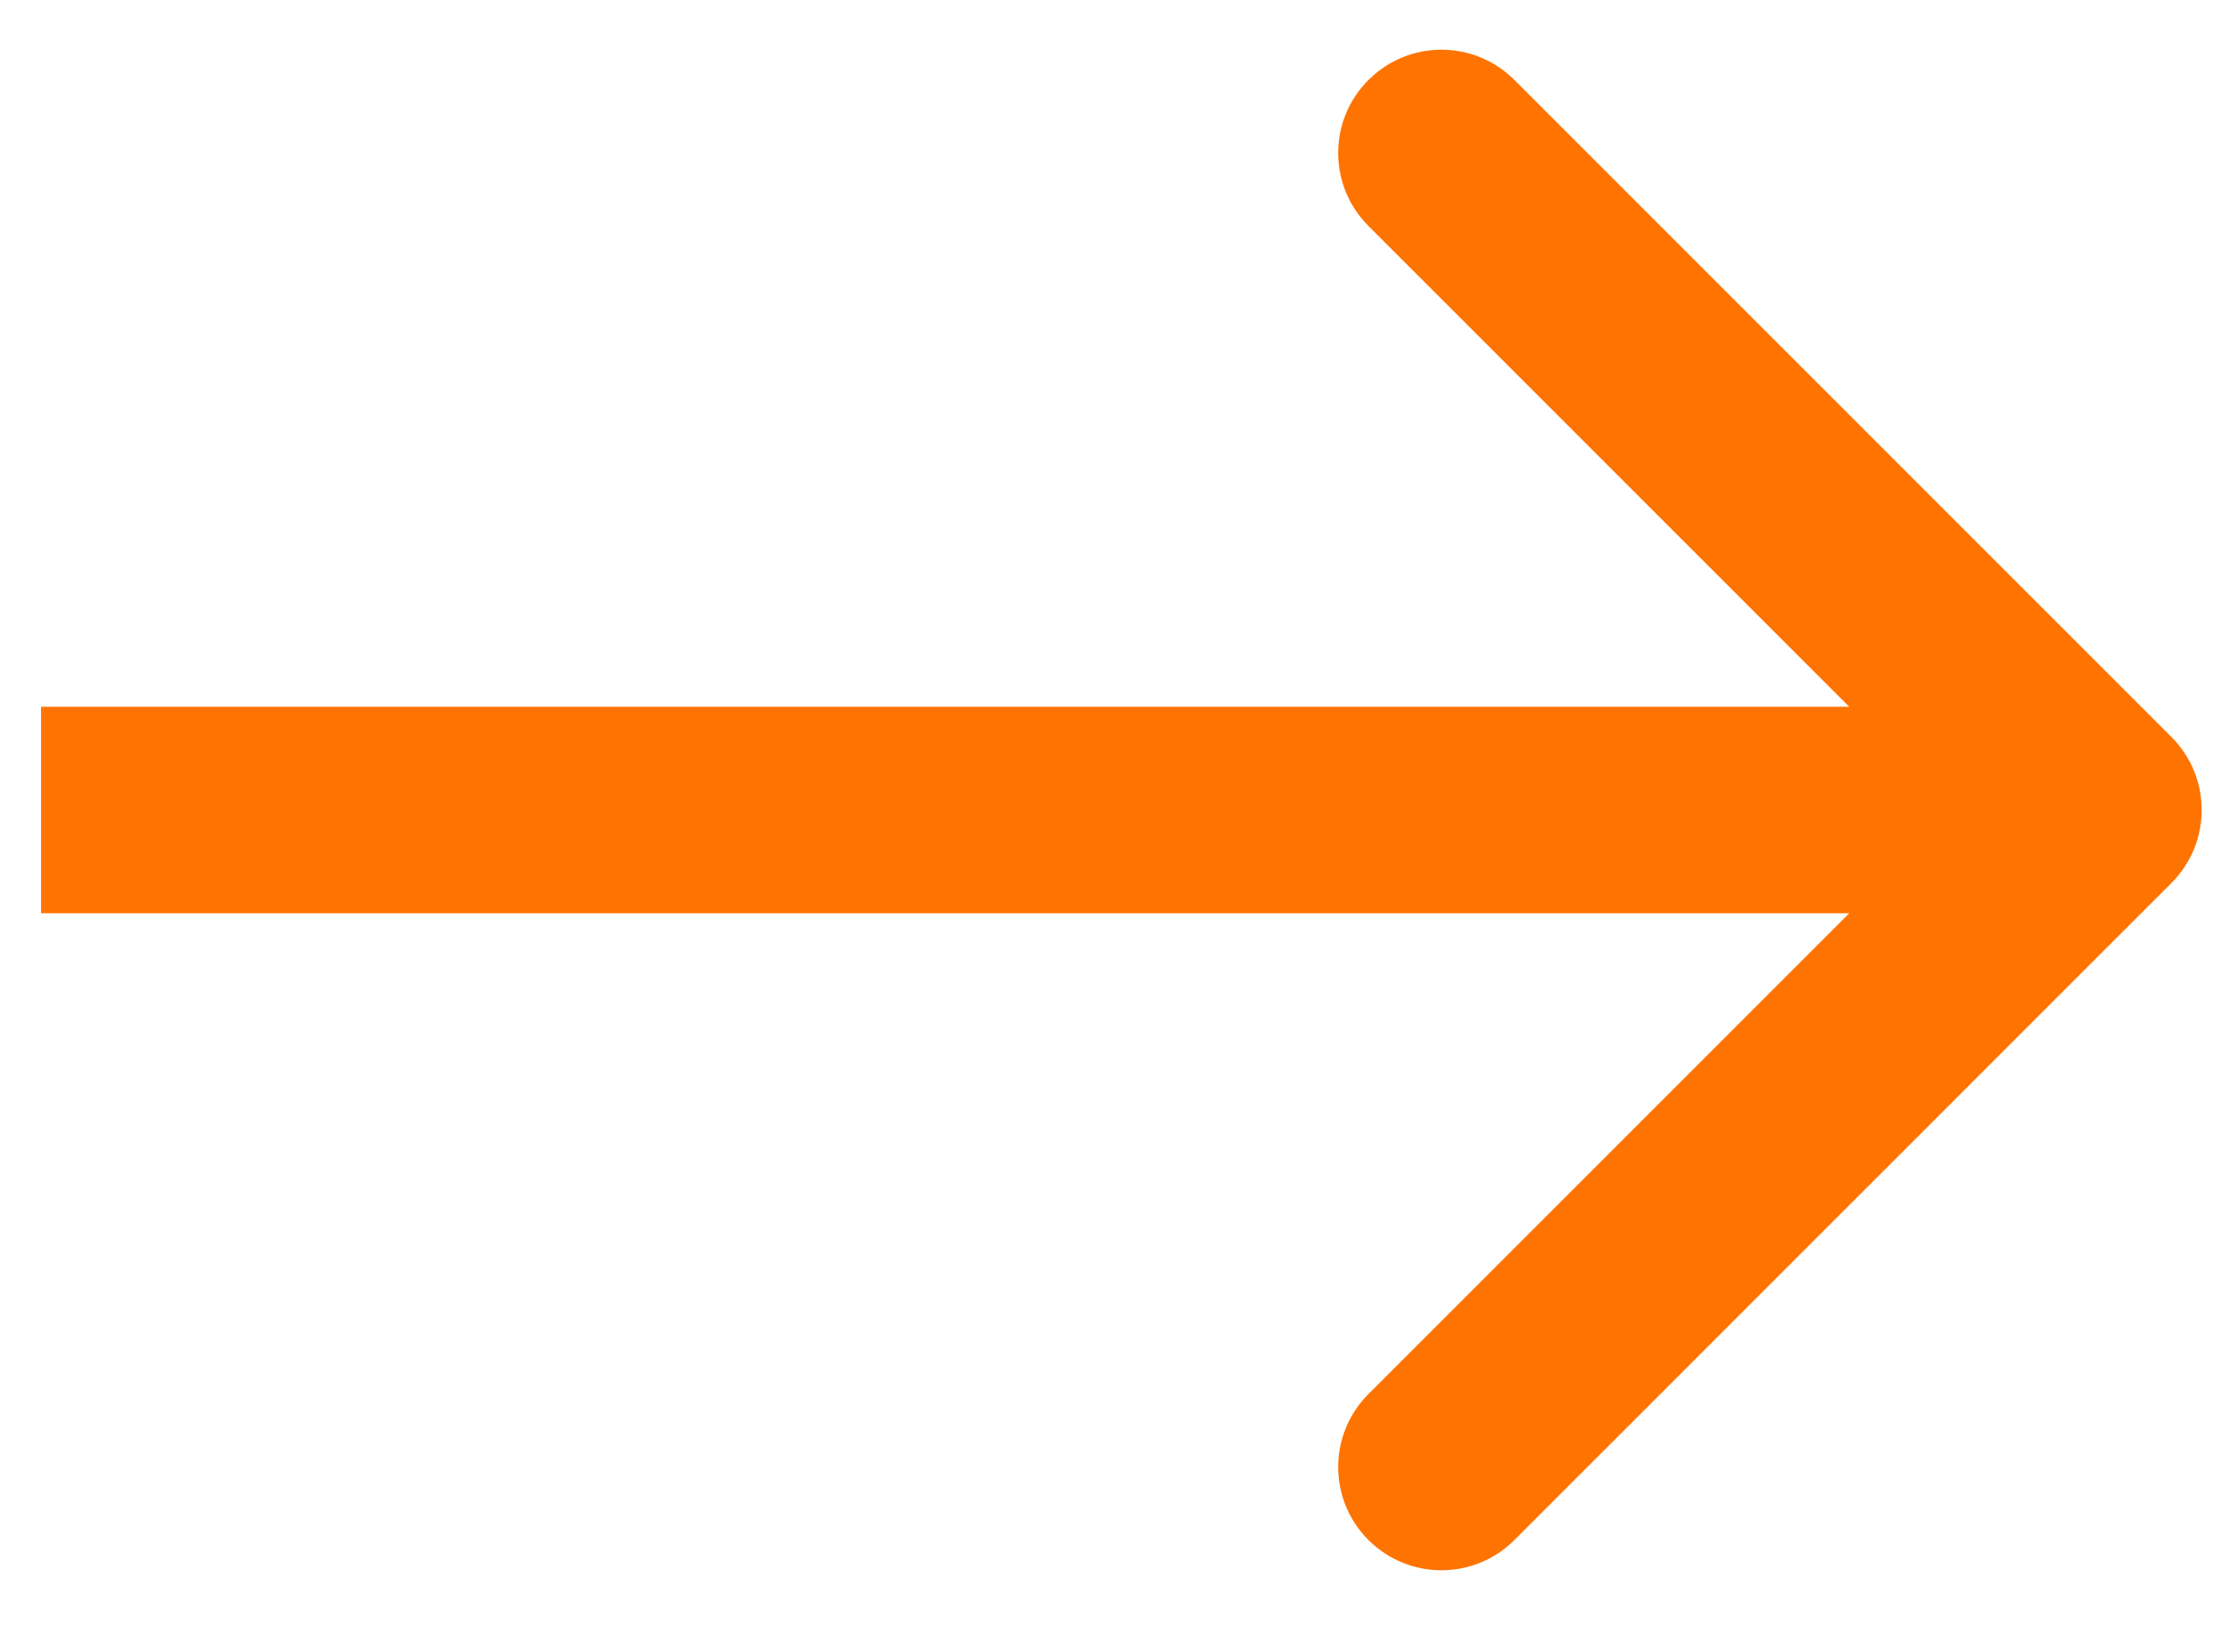
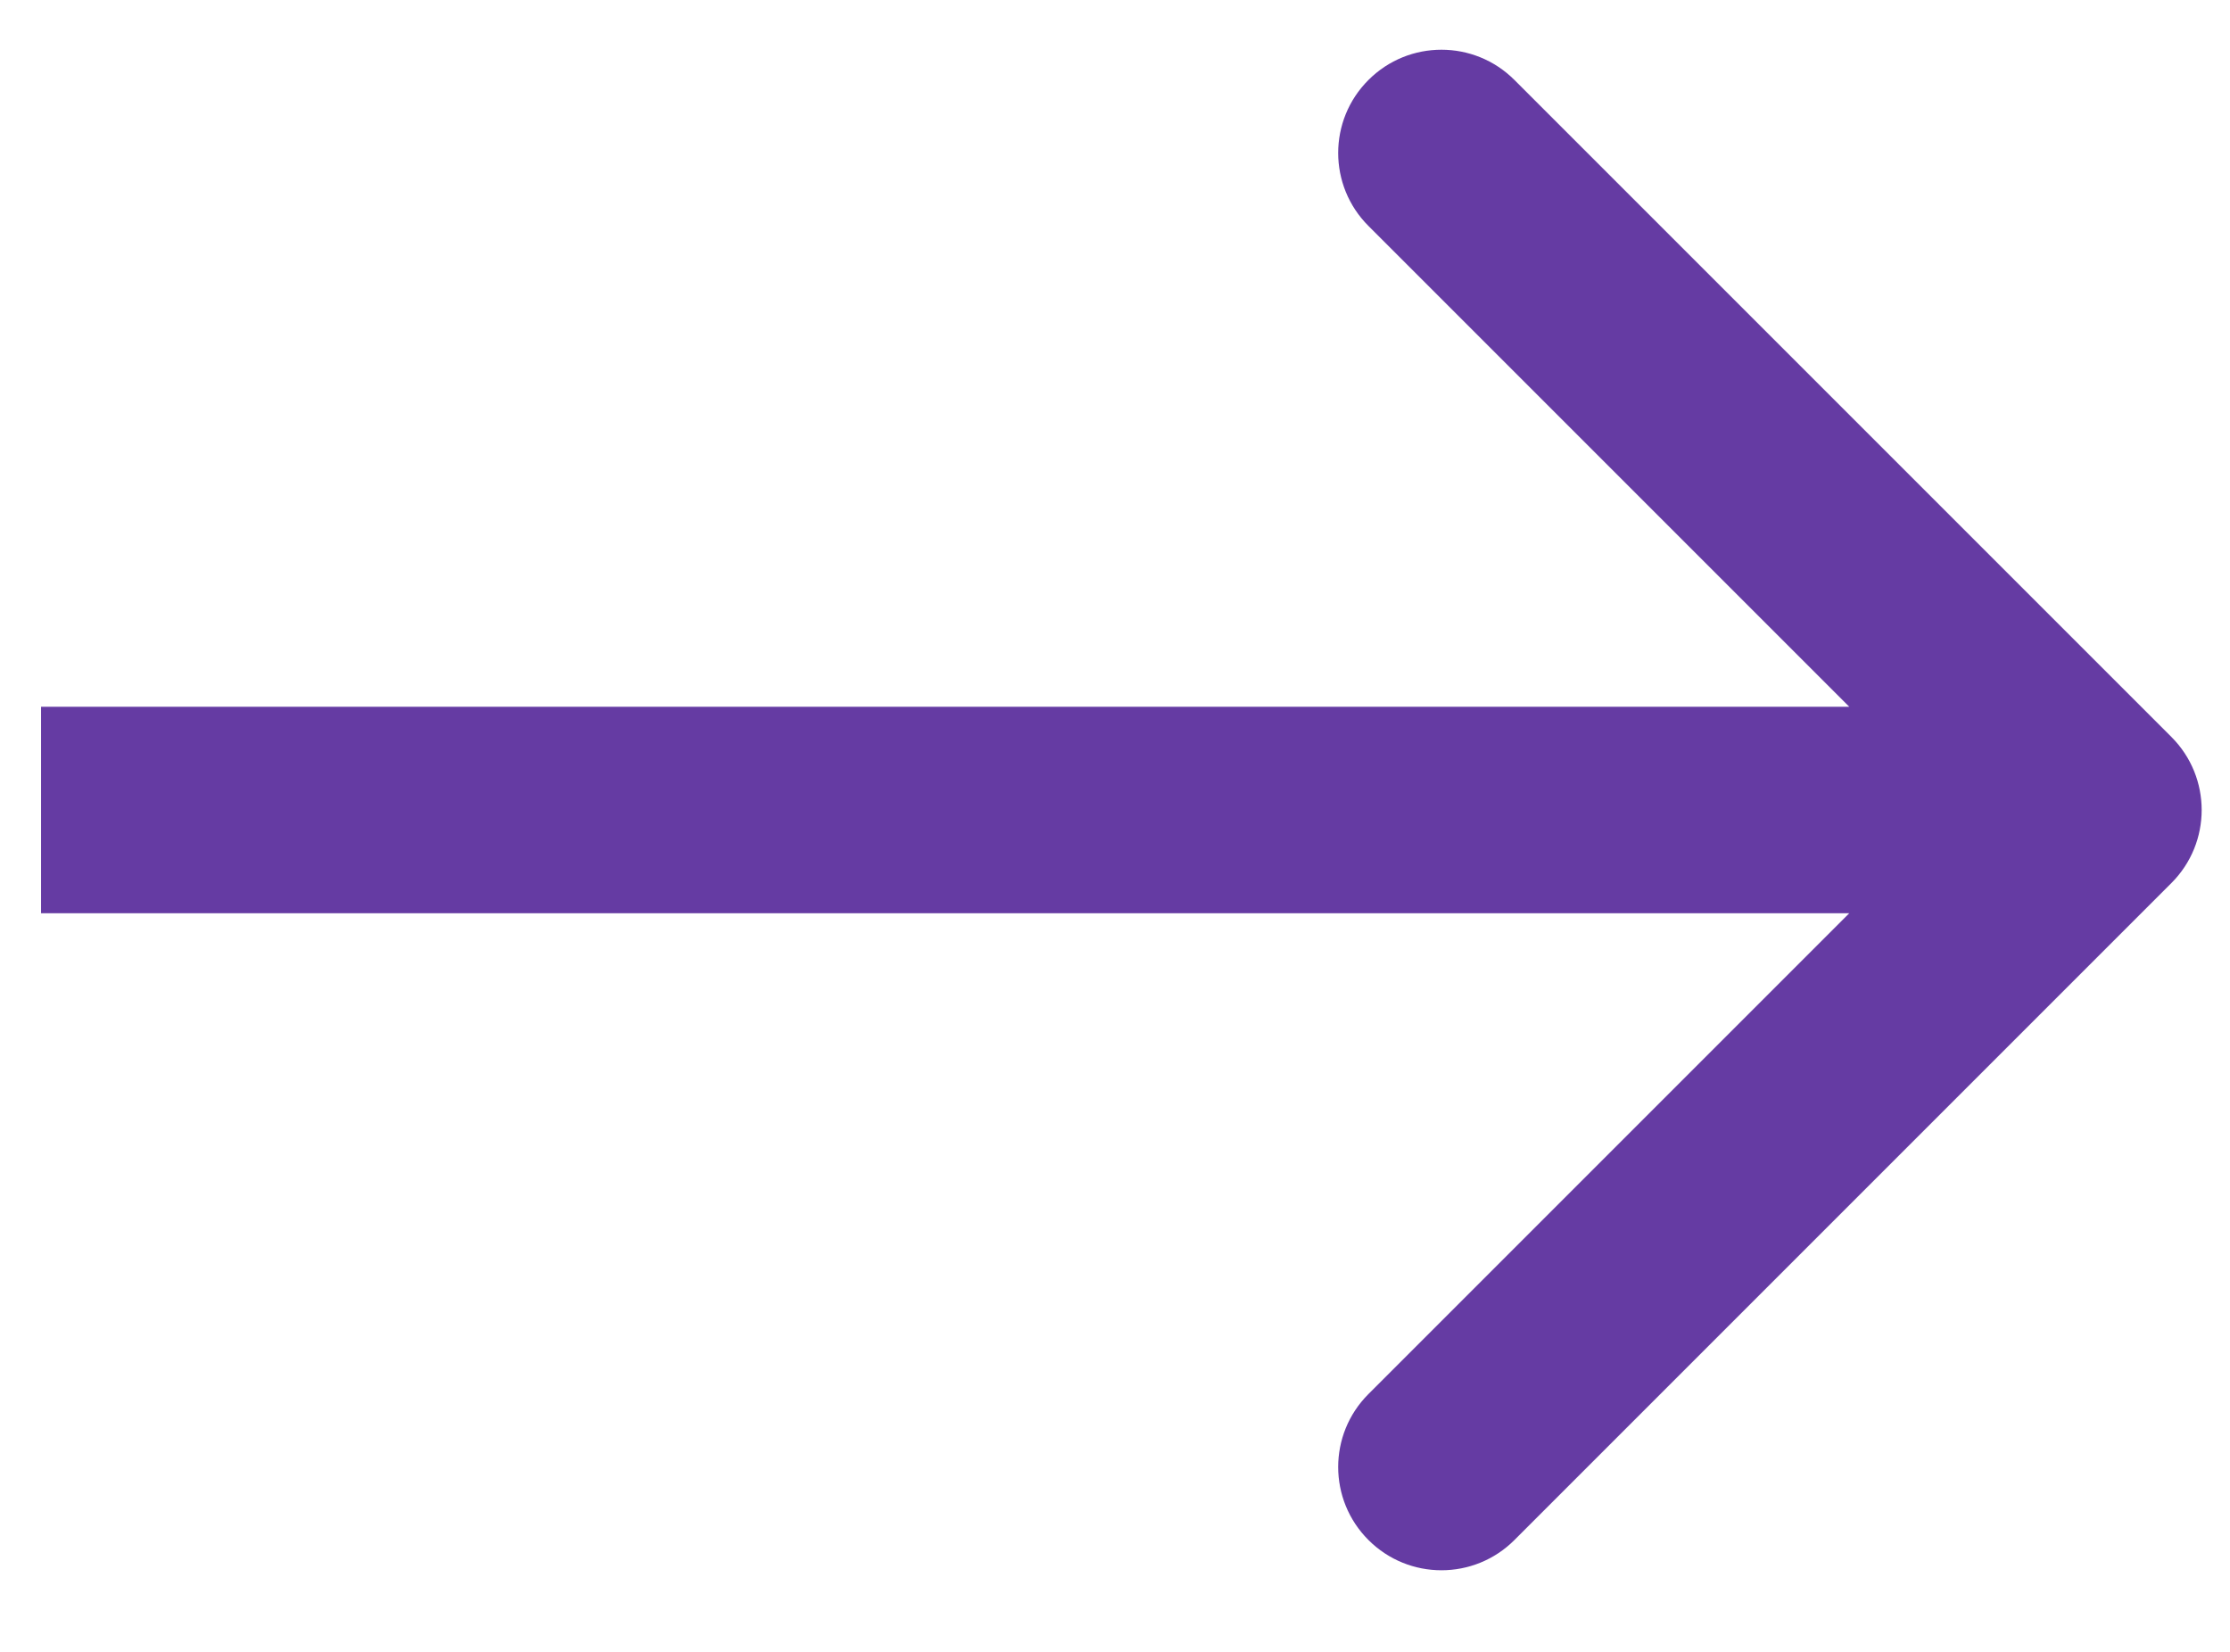
<svg xmlns="http://www.w3.org/2000/svg" width="27" height="20" viewBox="0 0 27 20" fill="none">
-   <path d="M26.291 10.691C26.779 10.203 26.779 9.411 26.291 8.923L18.336 0.968C17.848 0.48 17.057 0.48 16.569 0.968C16.08 1.456 16.08 2.248 16.569 2.736L23.64 9.807L16.569 16.878C16.08 17.366 16.08 18.158 16.569 18.646C17.057 19.134 17.848 19.134 18.336 18.646L26.291 10.691ZM0.497 11.057L25.407 11.057L25.407 8.557L0.497 8.557L0.497 11.057Z" fill="#ff7300" />
+   <path d="M26.291 10.691C26.779 10.203 26.779 9.411 26.291 8.923L18.336 0.968C17.848 0.48 17.057 0.48 16.569 0.968C16.08 1.456 16.08 2.248 16.569 2.736L23.64 9.807L16.569 16.878C16.08 17.366 16.08 18.158 16.569 18.646C17.057 19.134 17.848 19.134 18.336 18.646L26.291 10.691ZM0.497 11.057L25.407 11.057L25.407 8.557L0.497 8.557L0.497 11.057Z" fill="#653BA3" />
</svg>
